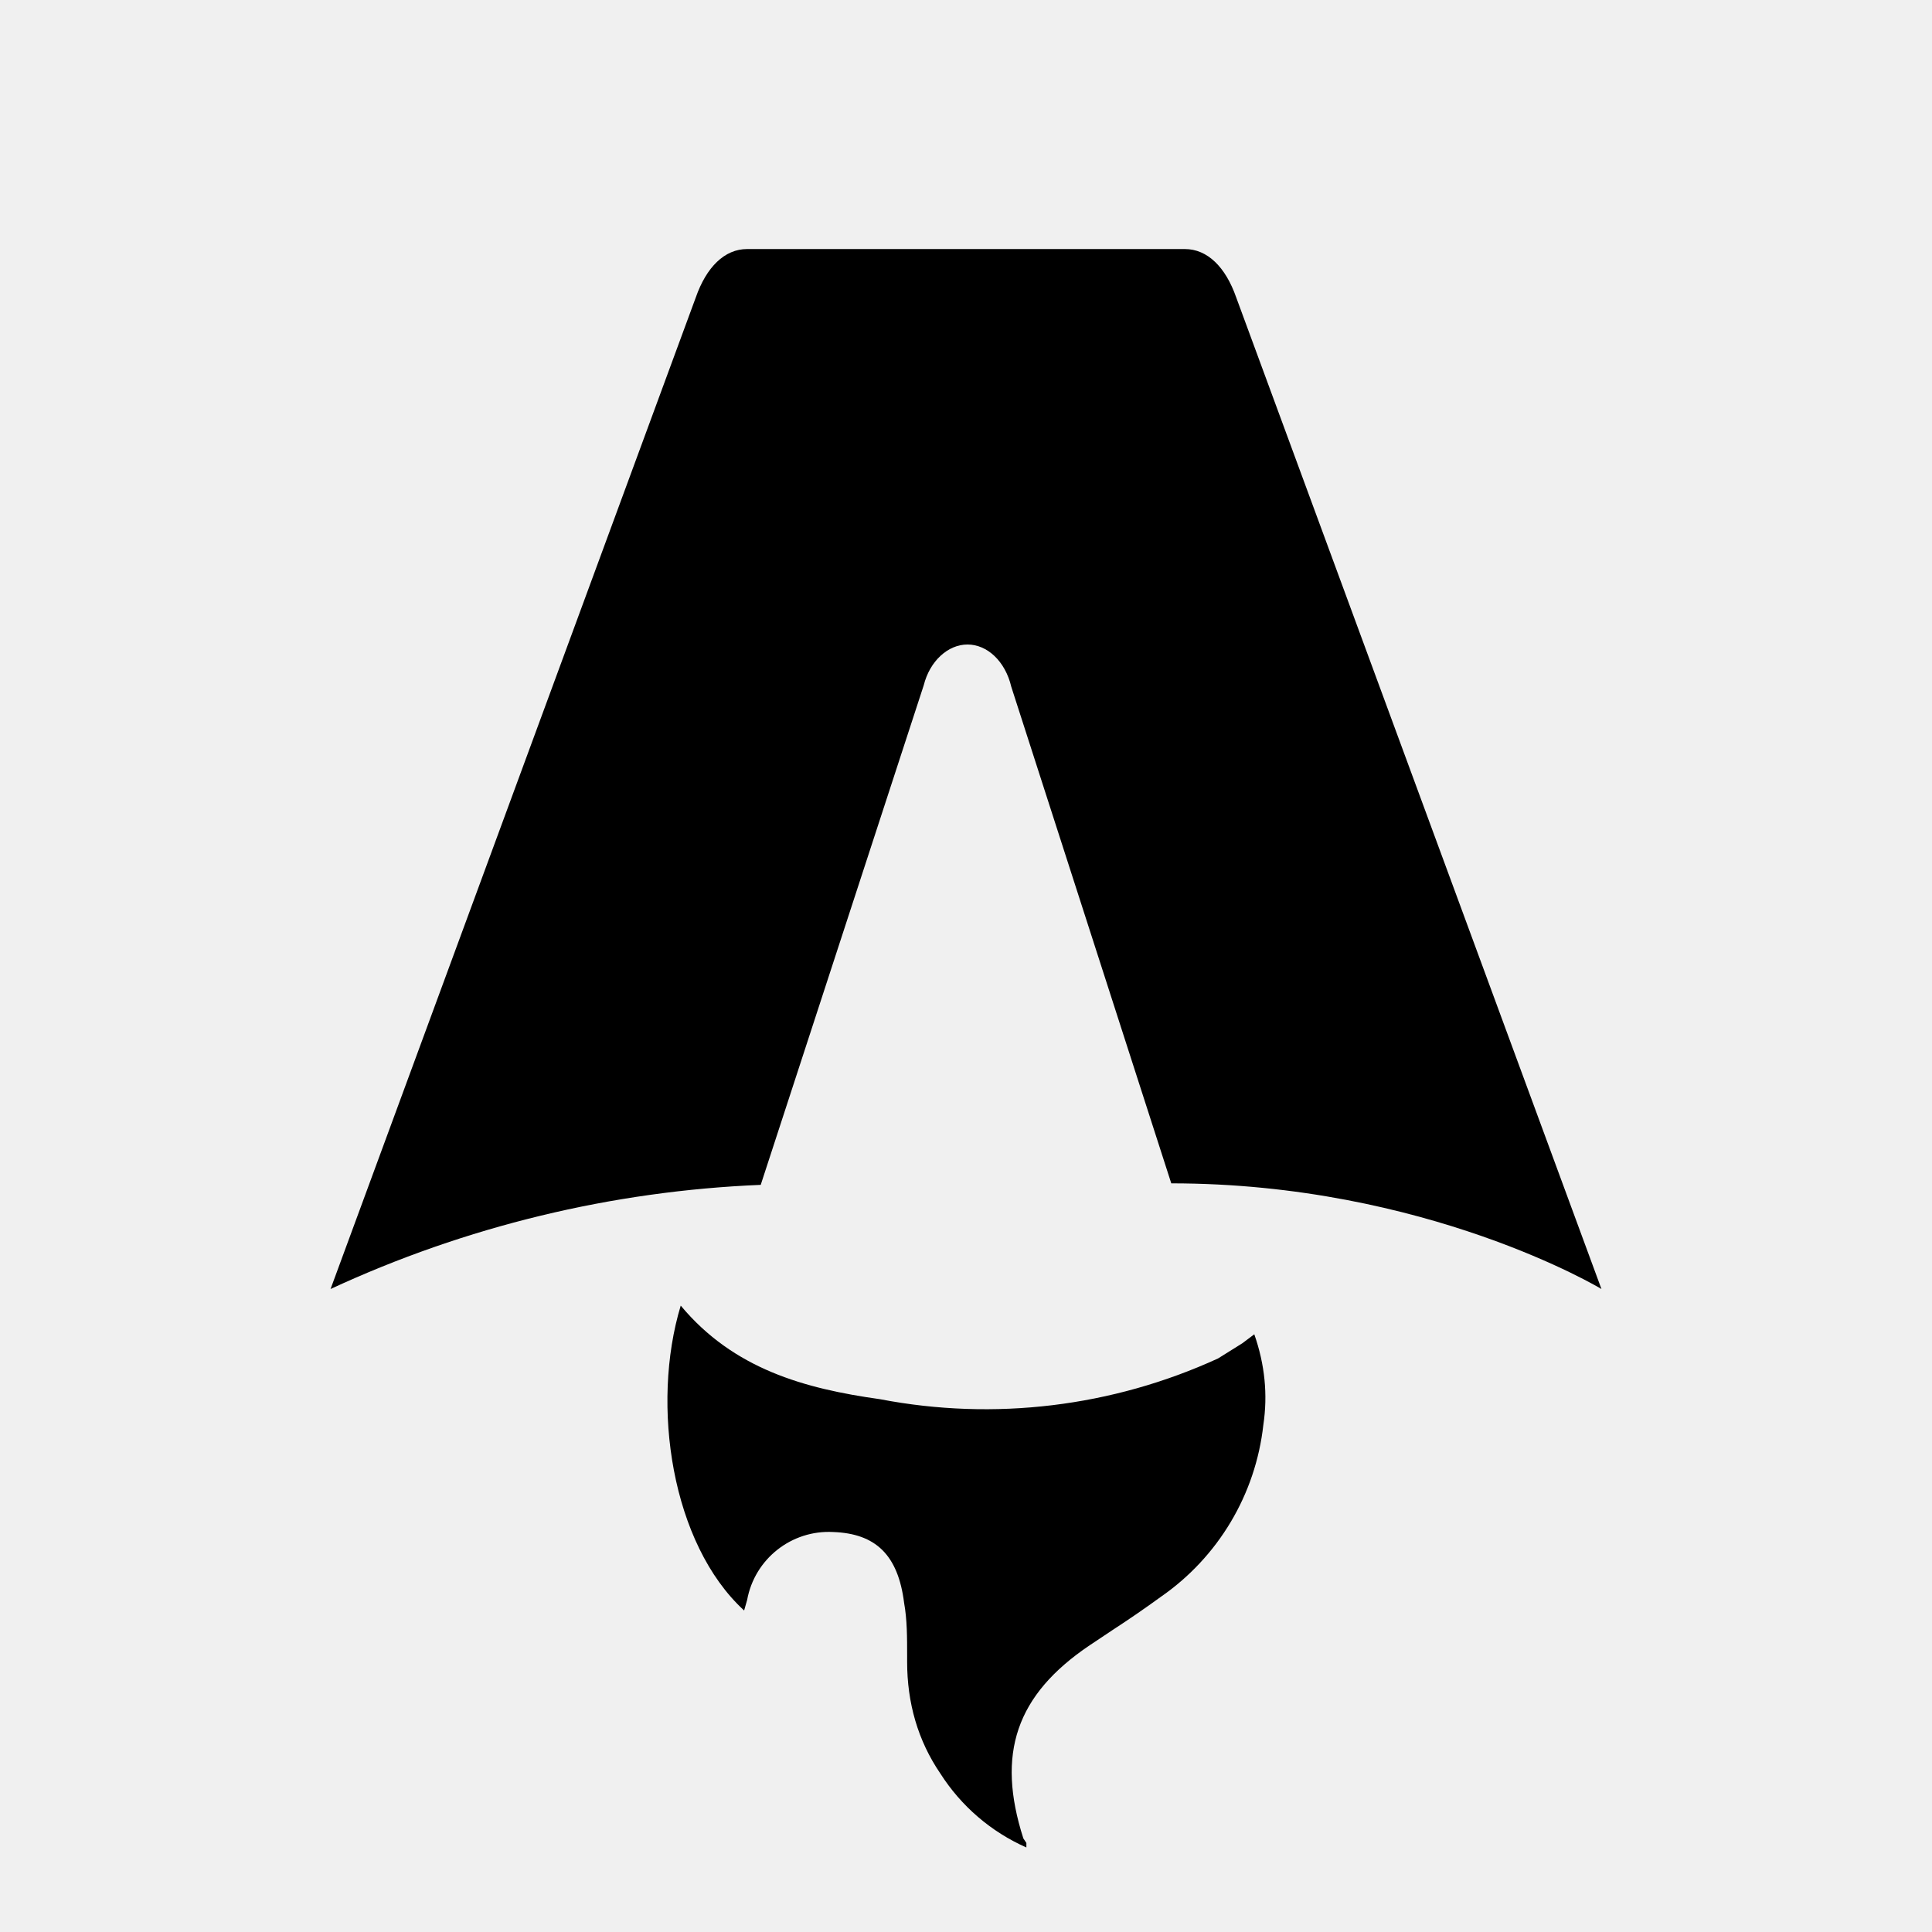
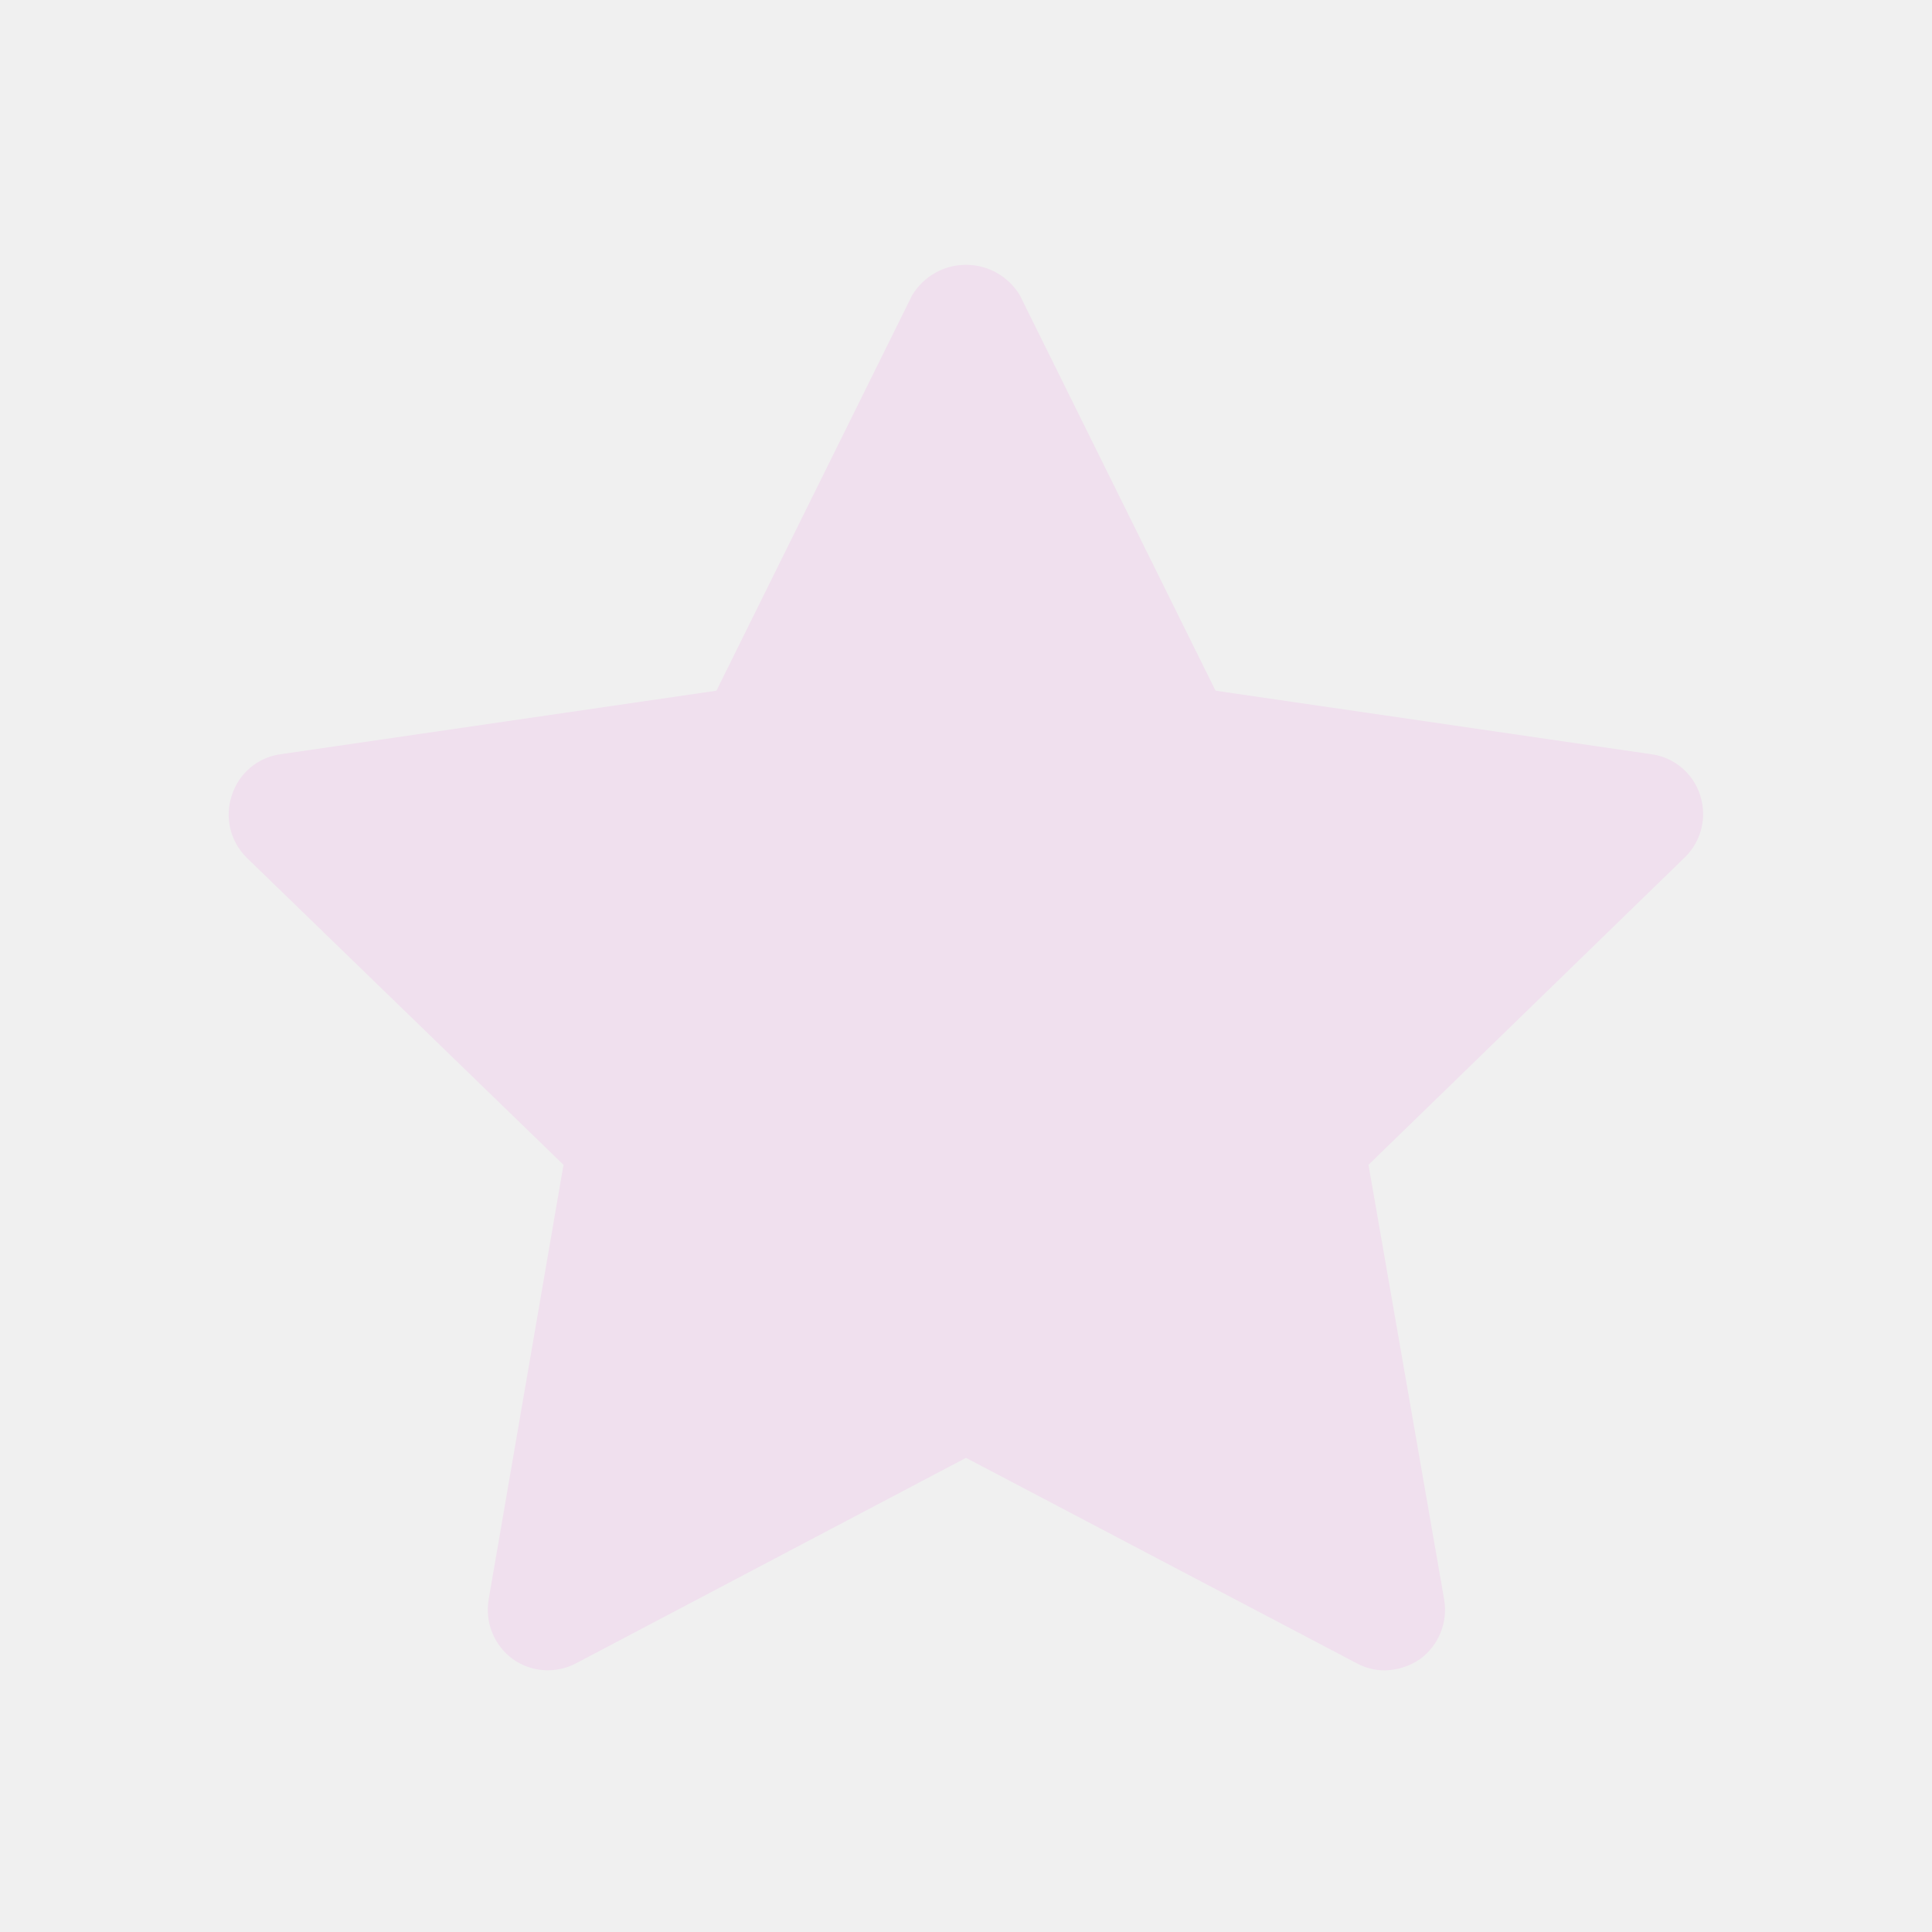
- <svg xmlns="http://www.w3.org/2000/svg" fill="none" viewBox="0 0 128 128">
-   <path d="M50.4 78.5a75.1 75.1 0 0 0-28.5 6.9l24.2-65.7c.7-2 1.9-3.2 3.4-3.2h29c1.5 0 2.7 1.2 3.4 3.2l24.2 65.7s-11.6-7-28.5-7L67 45.5c-.4-1.7-1.6-2.8-2.9-2.8-1.3 0-2.5 1.1-2.9 2.7L50.4 78.5Zm-1.1 28.2Zm-4.2-20.2c-2 6.6-.6 15.8 4.2 20.2a17.5 17.5 0 0 1 .2-.7 5.5 5.5 0 0 1 5.7-4.5c2.8.1 4.3 1.5 4.7 4.7.2 1.1.2 2.3.2 3.5v.4c0 2.7.7 5.2 2.2 7.4a13 13 0 0 0 5.7 4.9v-.3l-.2-.3c-1.8-5.6-.5-9.5 4.4-12.8l1.5-1a73 73 0 0 0 3.2-2.2 16 16 0 0 0 6.8-11.4c.3-2 .1-4-.6-6l-.8.6-1.6 1a37 37 0 0 1-22.4 2.7c-5-.7-9.7-2-13.2-6.2Z" />
-   <style>
-         path { fill: #000; }
-         @media (prefers-color-scheme: dark) {
-             path { fill: #FFF; }
-         }
-     </style>
+ <svg xmlns="http://www.w3.org/2000/svg" width="384" height="384" viewBox="0 0 24 24">
+   <path fill="#f0e0ee" d="M21.12 9.88a.74.74 0 0 0-.6-.51l-5.42-.79l-2.43-4.91a.78.78 0 0 0-1.34 0L8.9 8.58l-5.42.79a.74.74 0 0 0-.6.51a.75.75 0 0 0 .18.77L7 14.47l-.93 5.4a.76.76 0 0 0 .3.74a.75.75 0 0 0 .79.05L12 18.11l4.85 2.55a.73.73 0 0 0 .35.09a.8.8 0 0 0 .44-.14a.76.76 0 0 0 .3-.74l-.94-5.4l3.93-3.82a.75.75 0 0 0 .19-.77" />
</svg>
